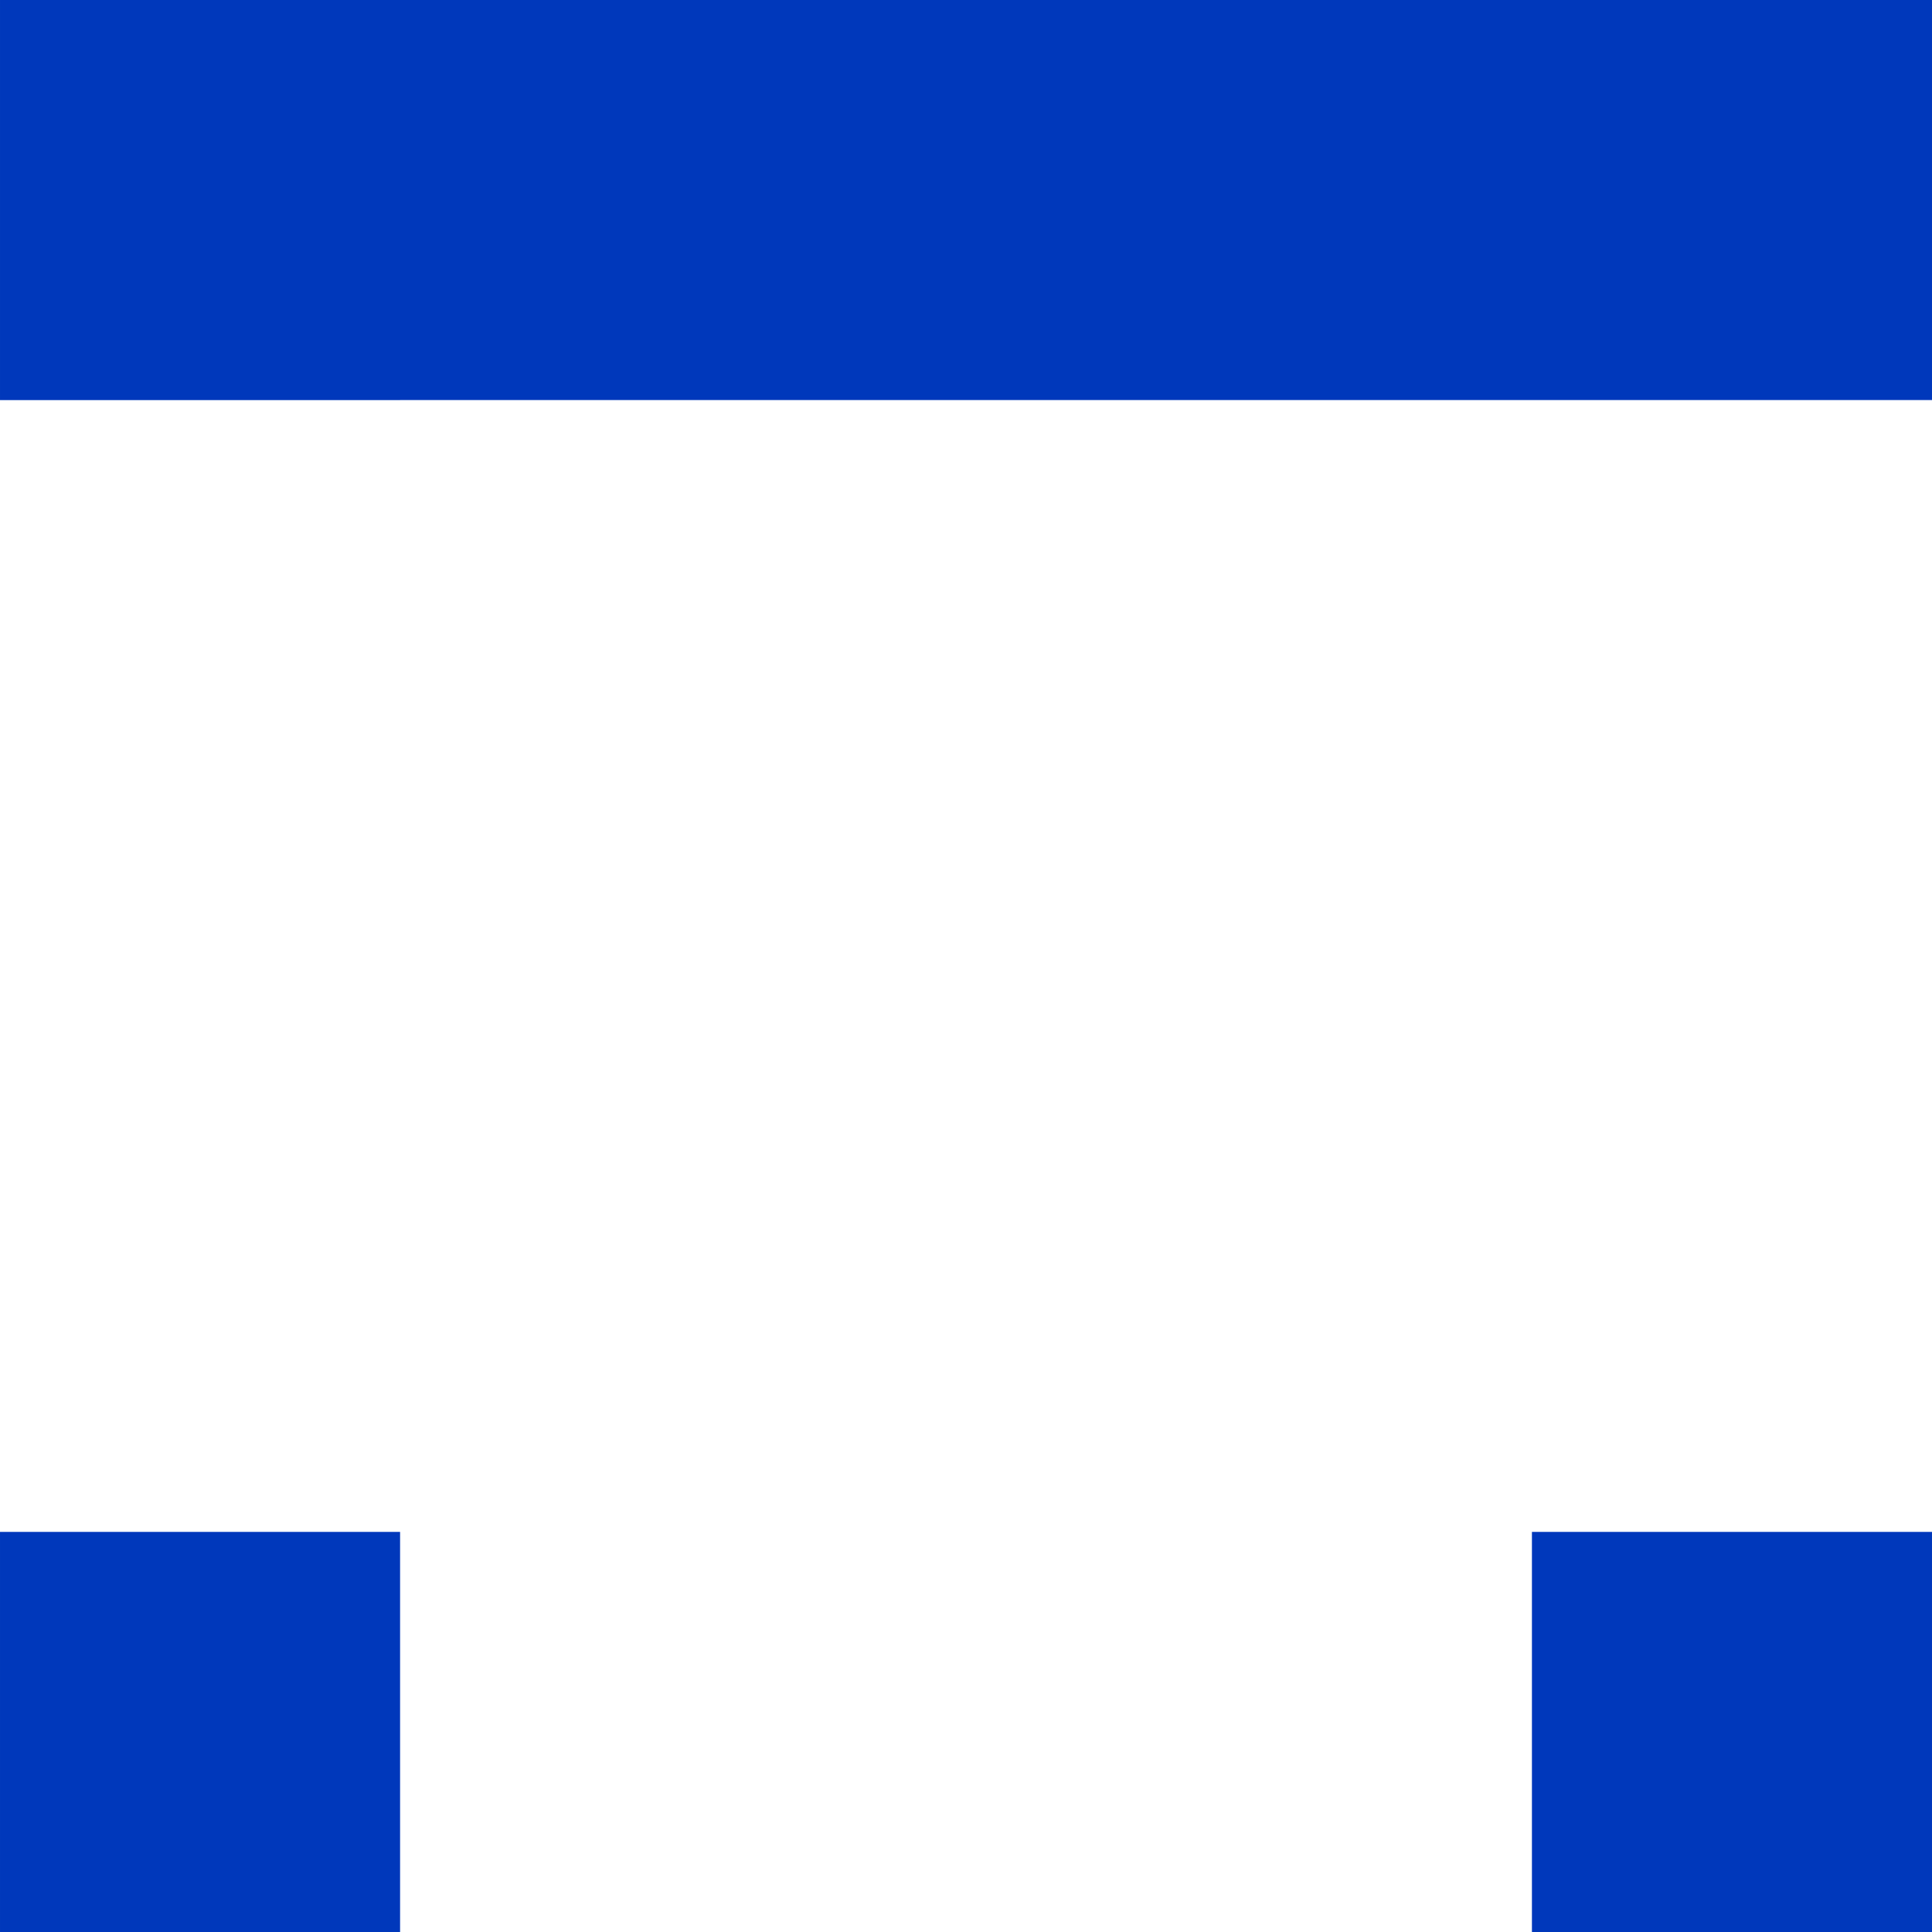
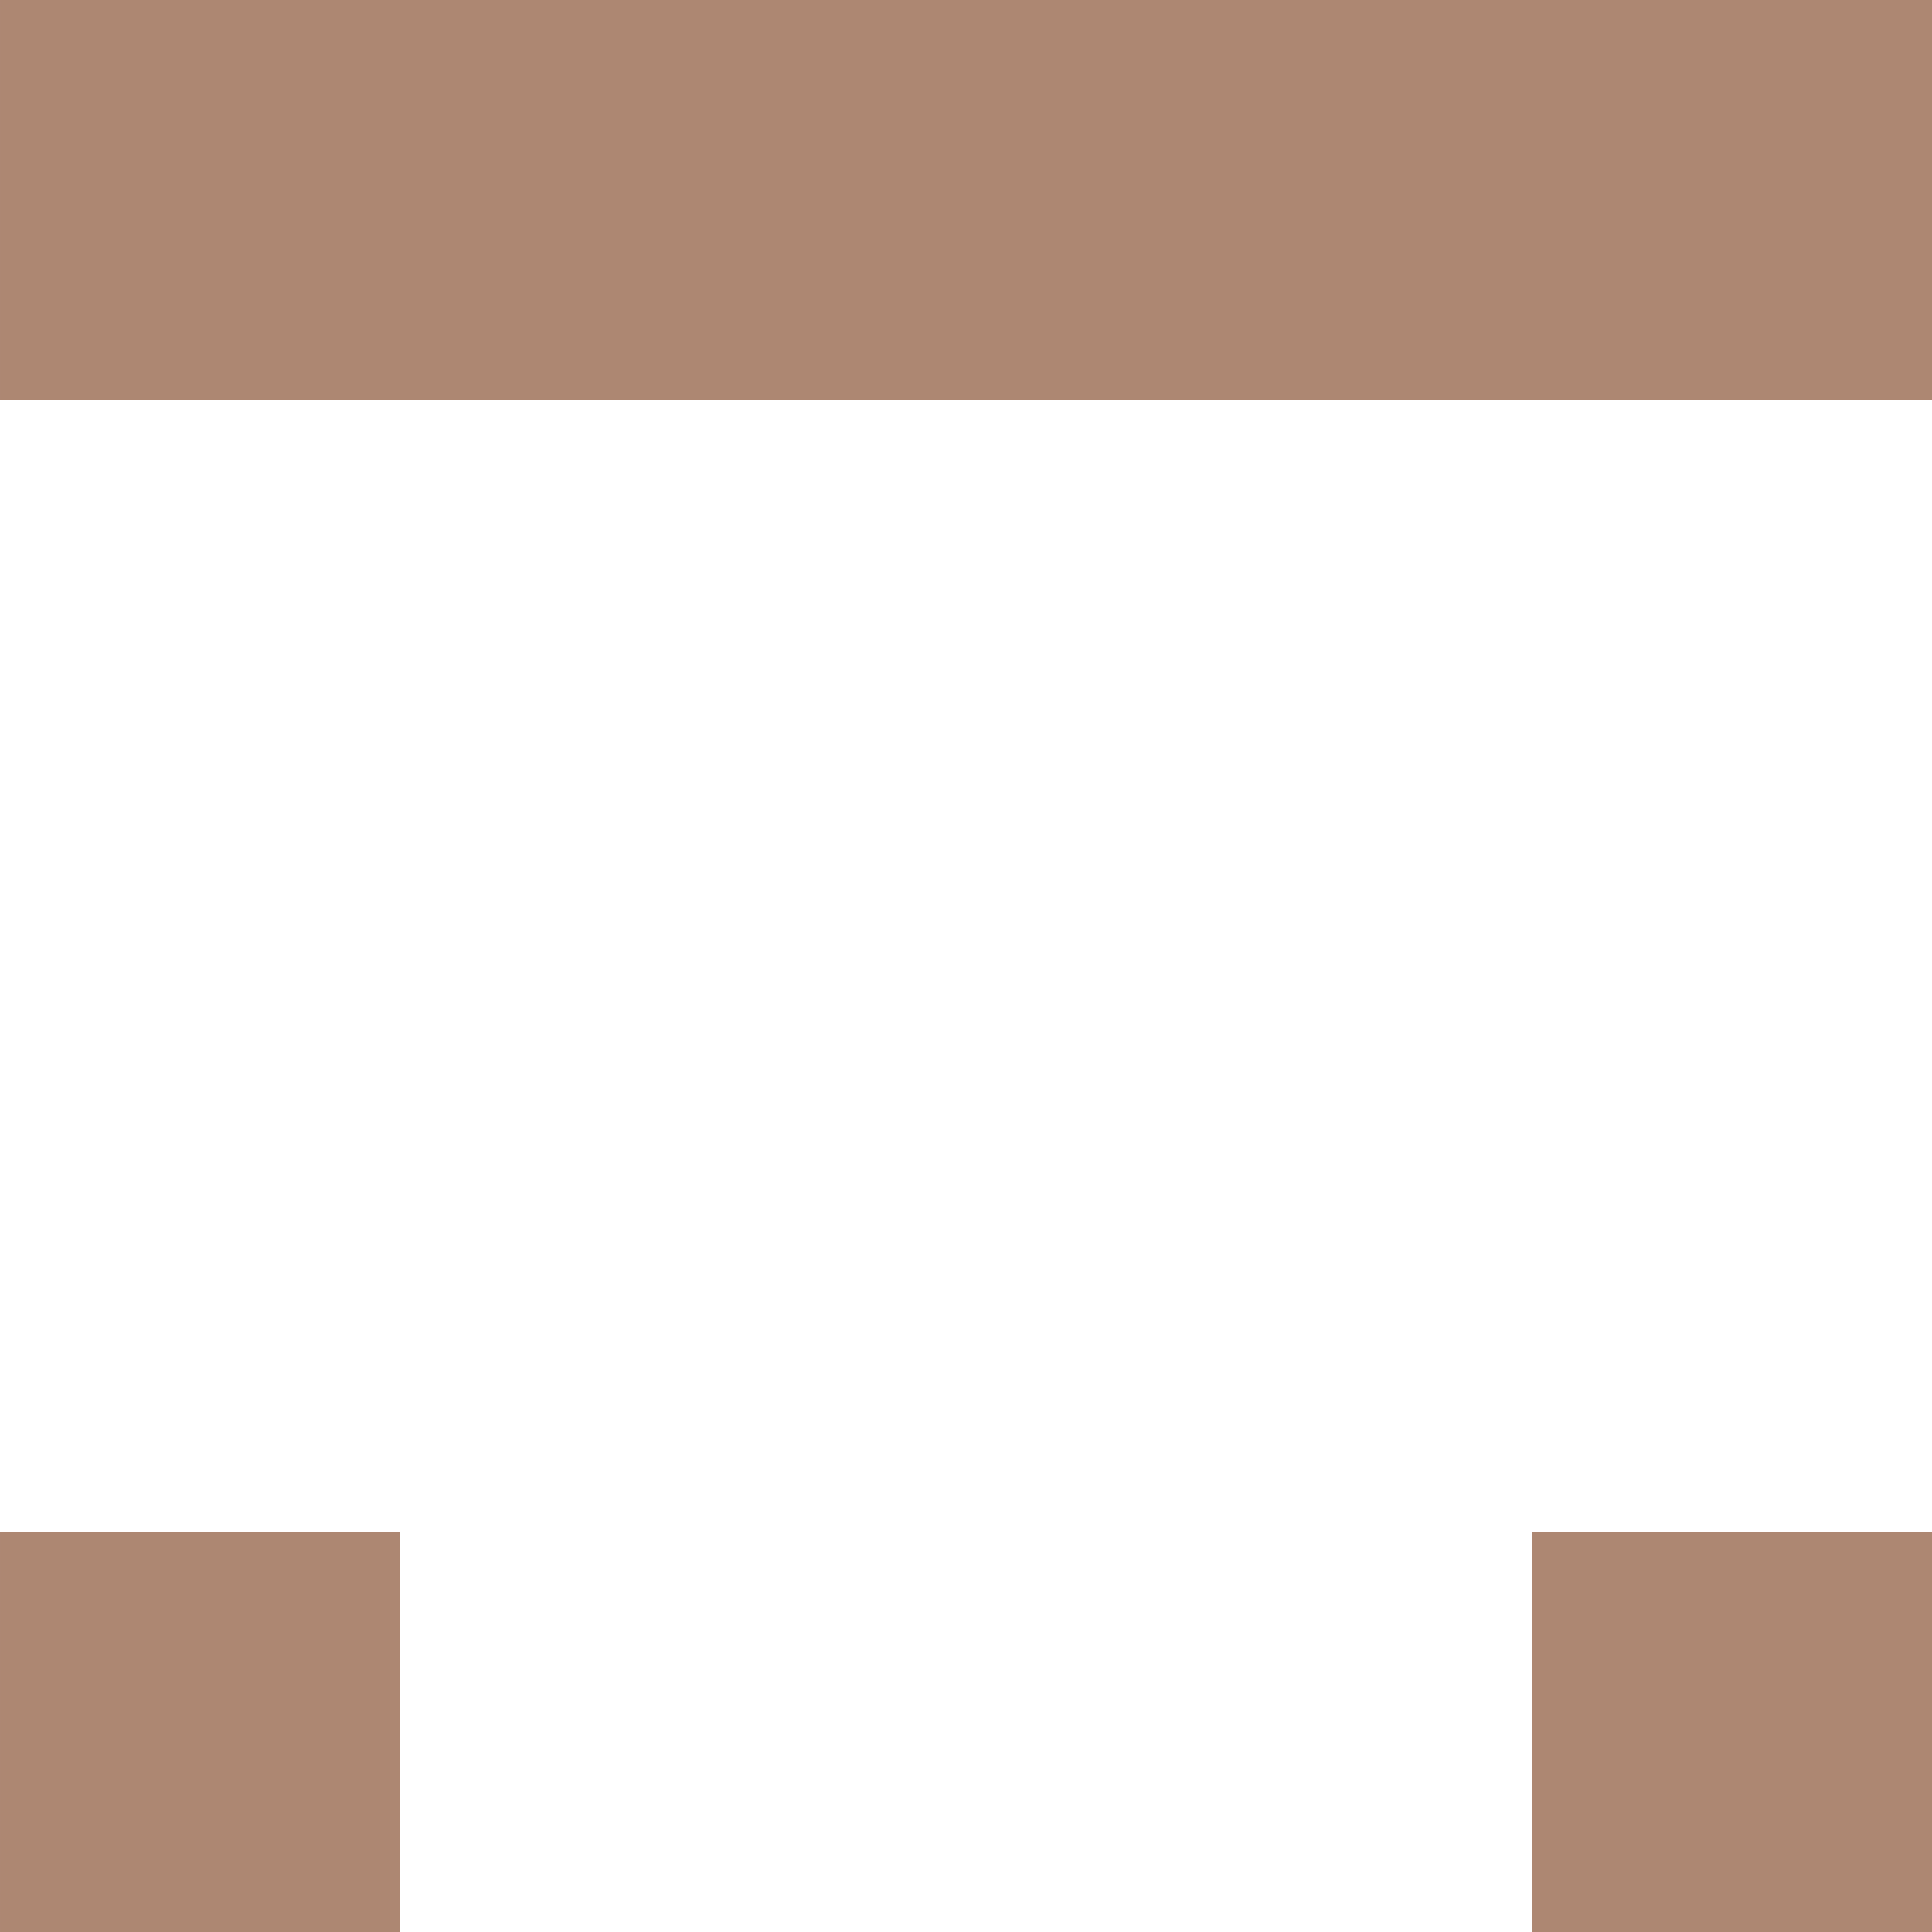
<svg xmlns="http://www.w3.org/2000/svg" width="100mm" height="100mm" viewBox="0 0 100 100" version="1.1" id="svg8">
  <defs id="defs2" />
  <g id="layer1" transform="translate(-42.07209,-37.26123)">
    <g id="g861" transform="rotate(90,92.07213,87.26128)">
-       <rect style="fill:#0038bb;fill-opacity:1;fill-rule:evenodd;stroke:none;stroke-width:1.193" id="rect10" width="100" height="100" x="42.072" y="37.261" />
+       <rect style="fill:#ad8772;fill-opacity:1;fill-rule:evenodd;stroke:none;stroke-width:1.193" id="rect10" width="100" height="100" x="42.072" y="37.261" />
      <path id="rect837" style="fill:#ffffff;fill-opacity:1;fill-rule:evenodd;stroke:none;stroke-width:2.441" d="m 78.266,0 c 0,99.895 0,199.79 0,299.686 h 0.002 v 78.268 H 299.686 v -78.268 h 78.268 v -221.418 -0.002 H 299.686 V 0 Z" transform="matrix(0.2645833,0,0,0.2645833,42.07209,37.26123)" />
    </g>
  </g>
</svg>
